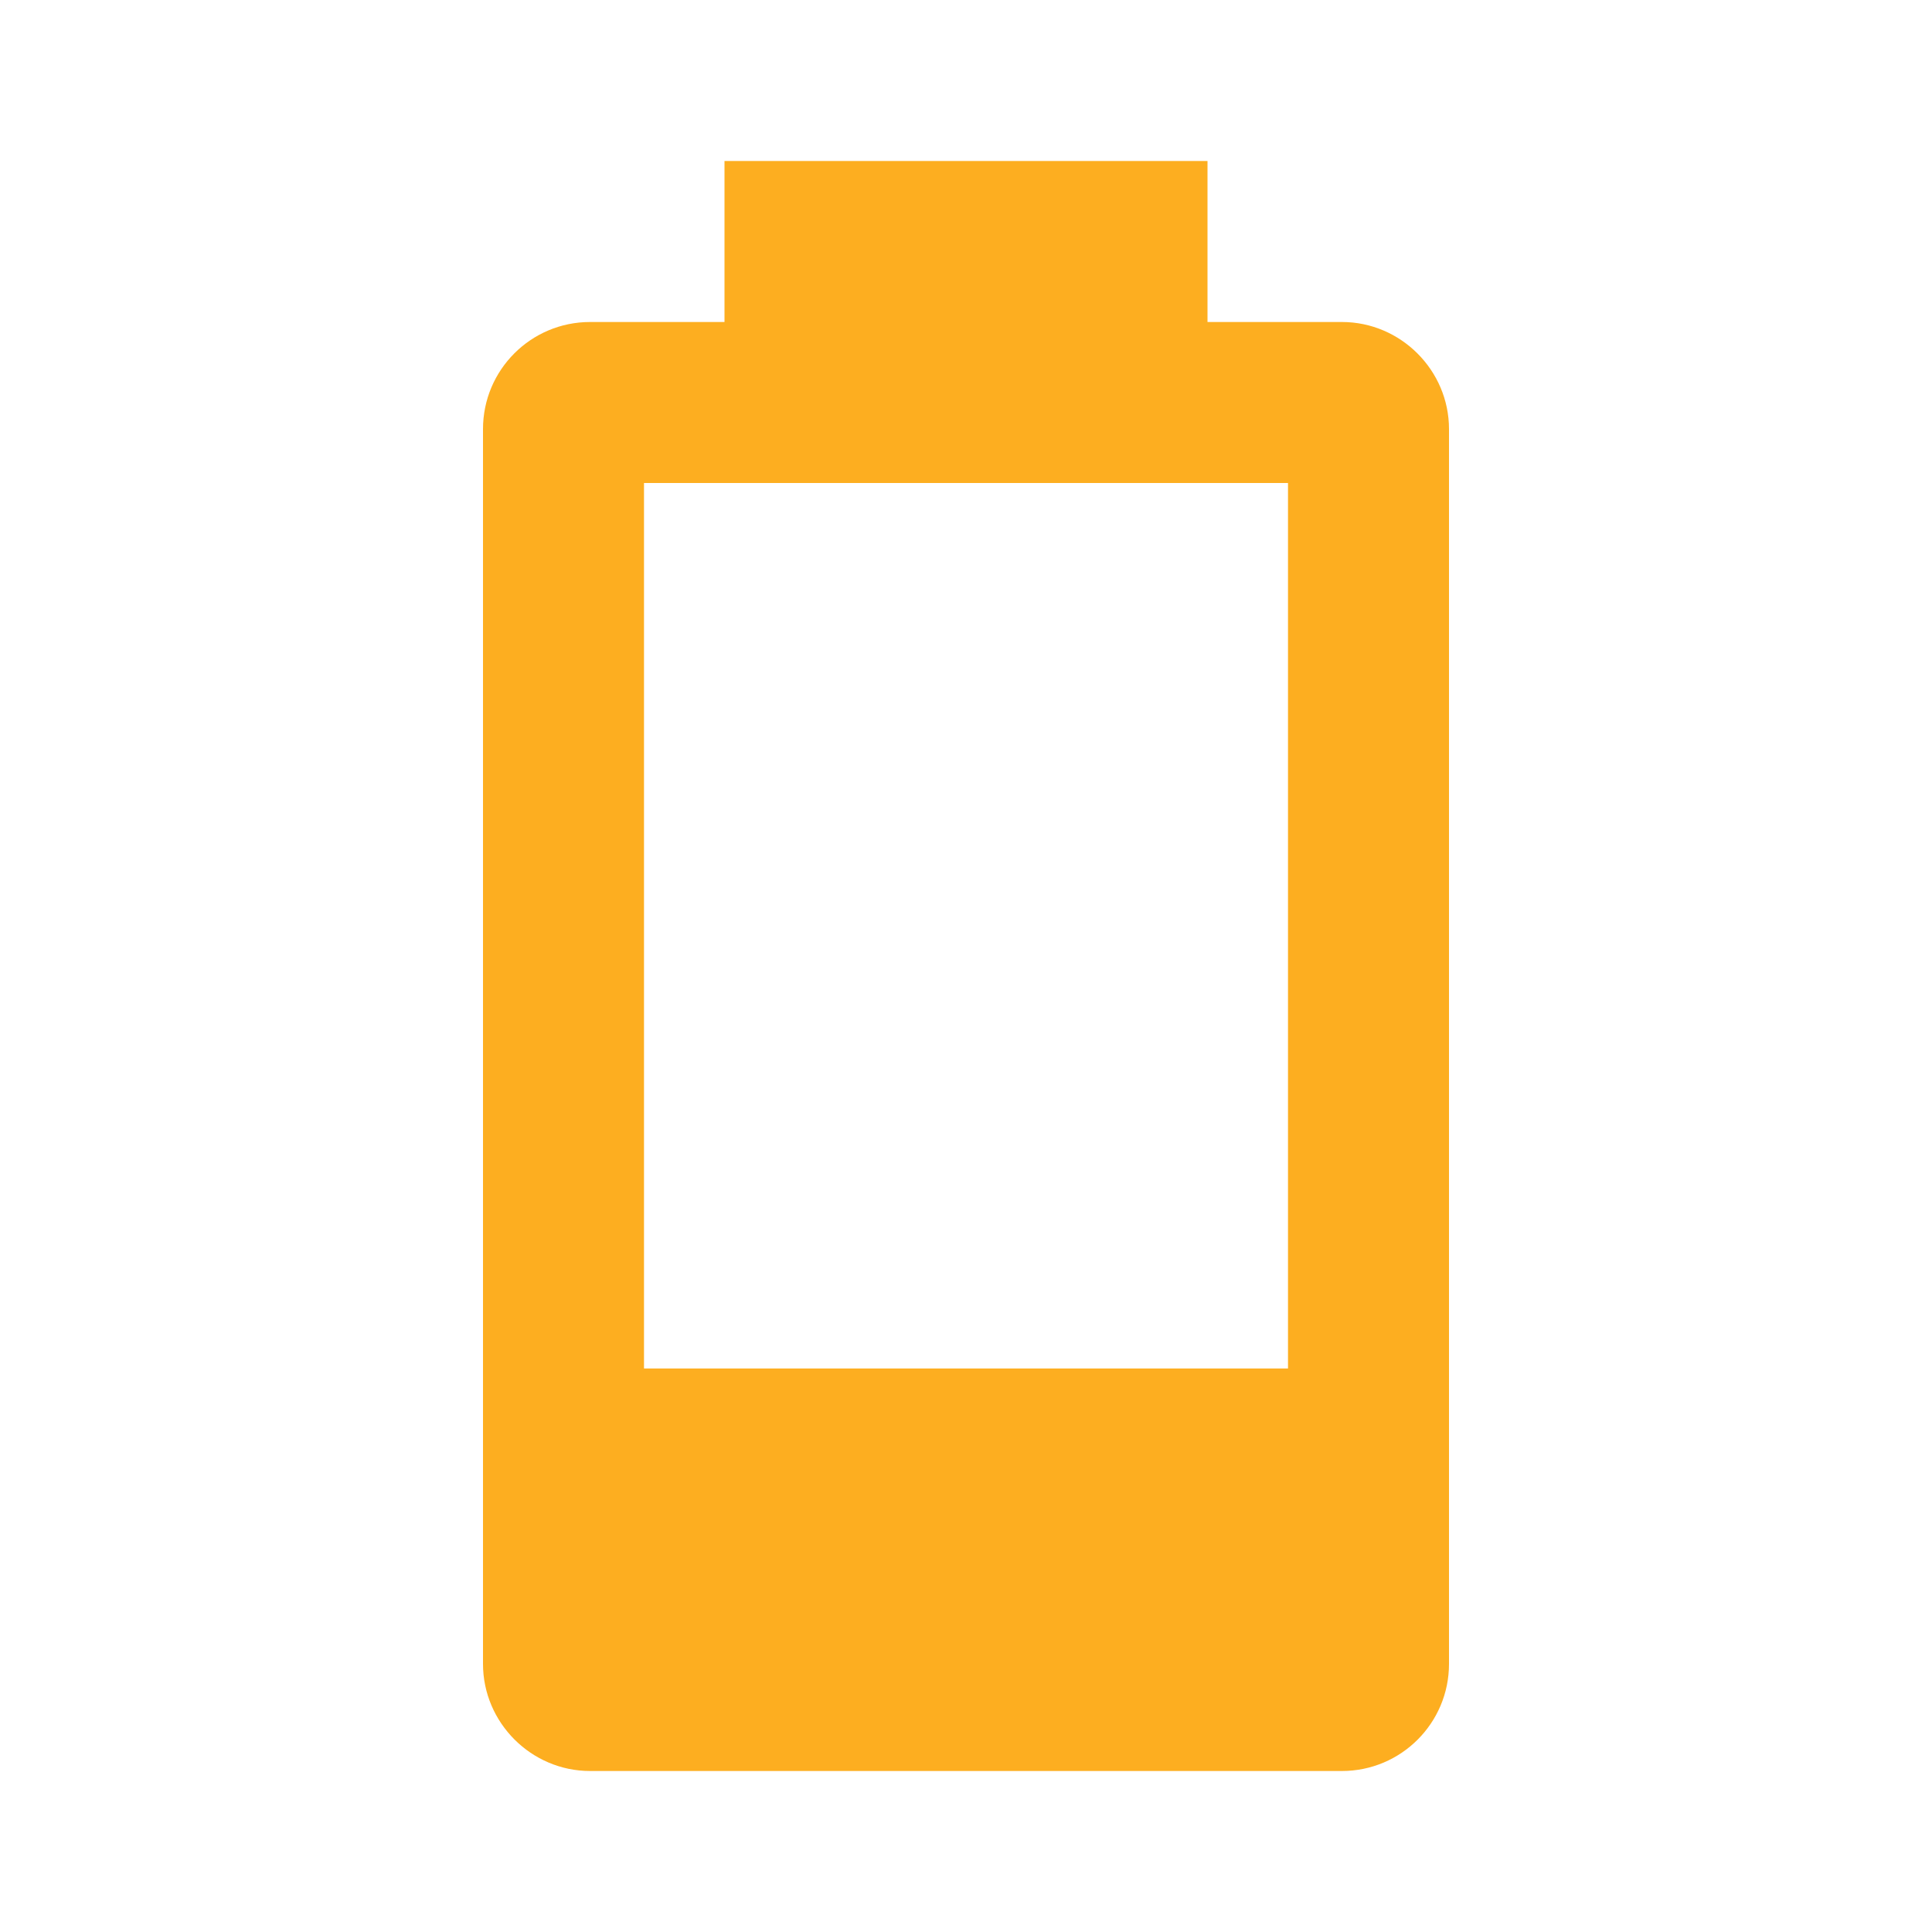
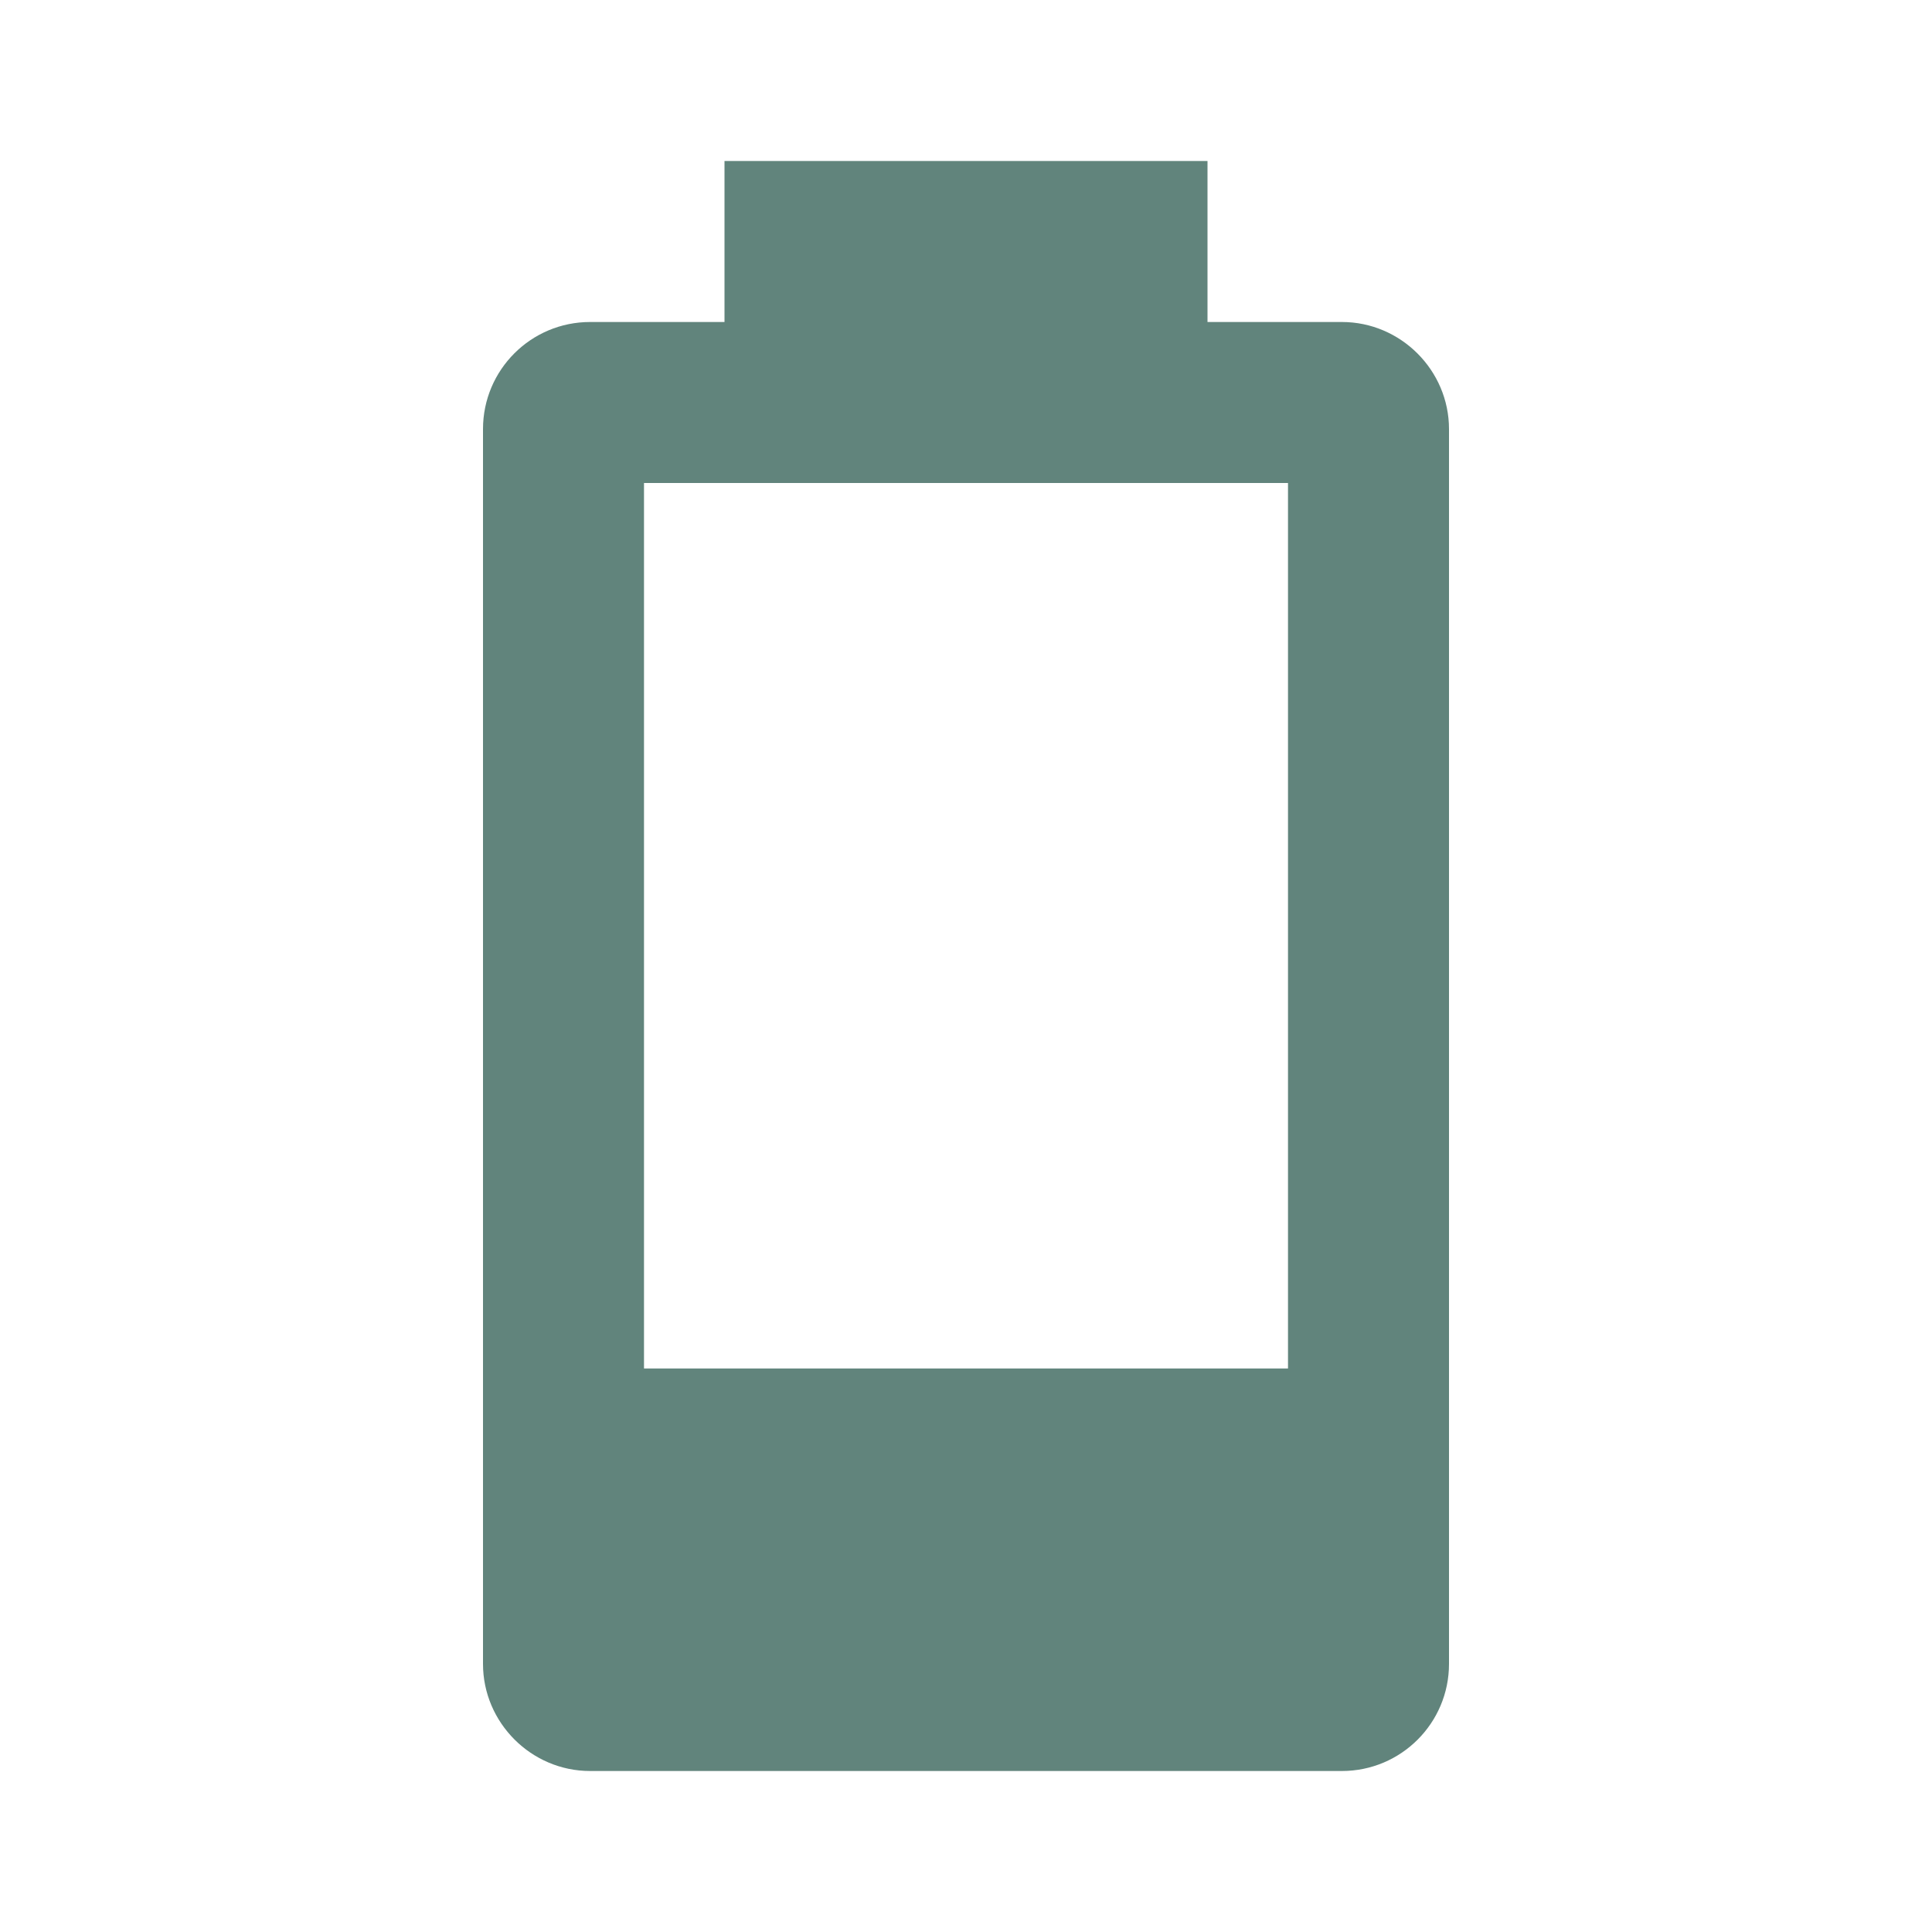
<svg xmlns="http://www.w3.org/2000/svg" viewBox="0 0 24 24">
-   <path d="M16,17H8V6H16M16.67,4H15V2H9V4H7.33A1.33,1.33 0 0,0 6,5.33V20.67C6,21.4 6.6,22 7.33,22H16.67A1.33,1.33 0 0,0 18,20.67V5.33C18,4.6 17.4,4 16.67,4Z" fill="#FDAE20" />
+   <path d="M16,17H8V6H16M16.67,4H15V2H9V4H7.33A1.33,1.33 0 0,0 6,5.33V20.67C6,21.4 6.6,22 7.33,22H16.67A1.33,1.33 0 0,0 18,20.67V5.33C18,4.6 17.4,4 16.67,4Z" fill="#61847C" />
</svg>
